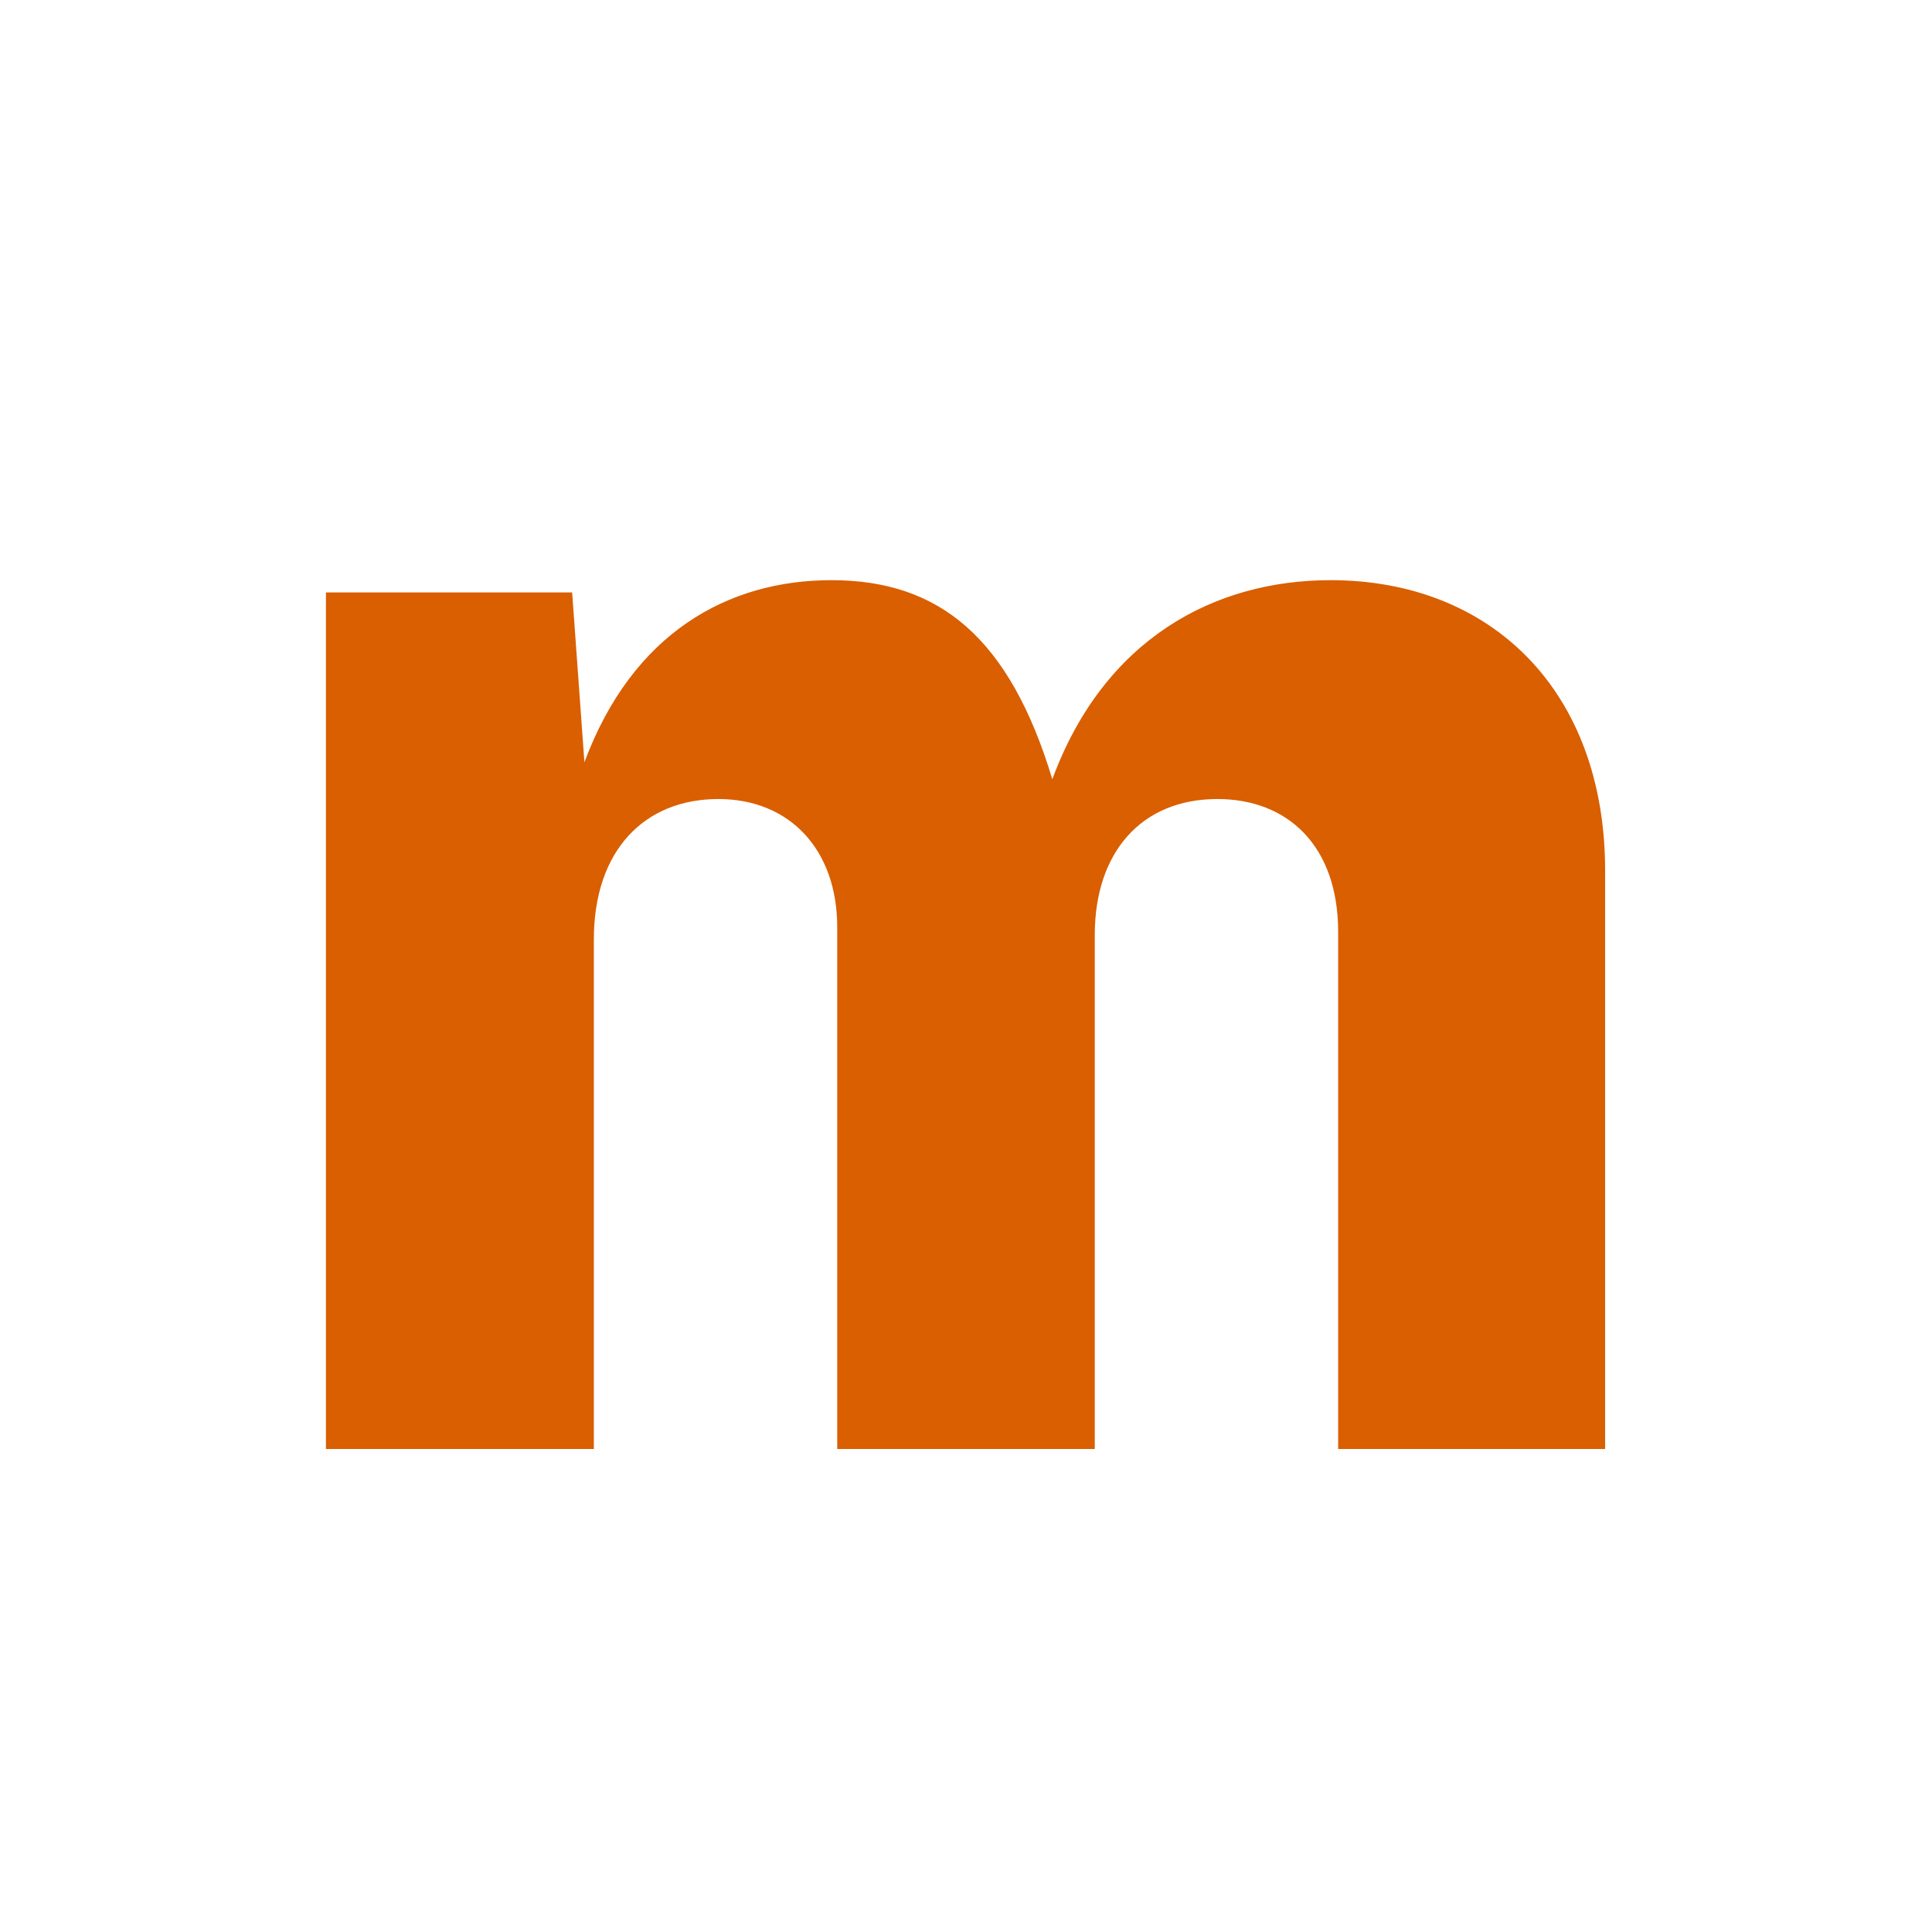
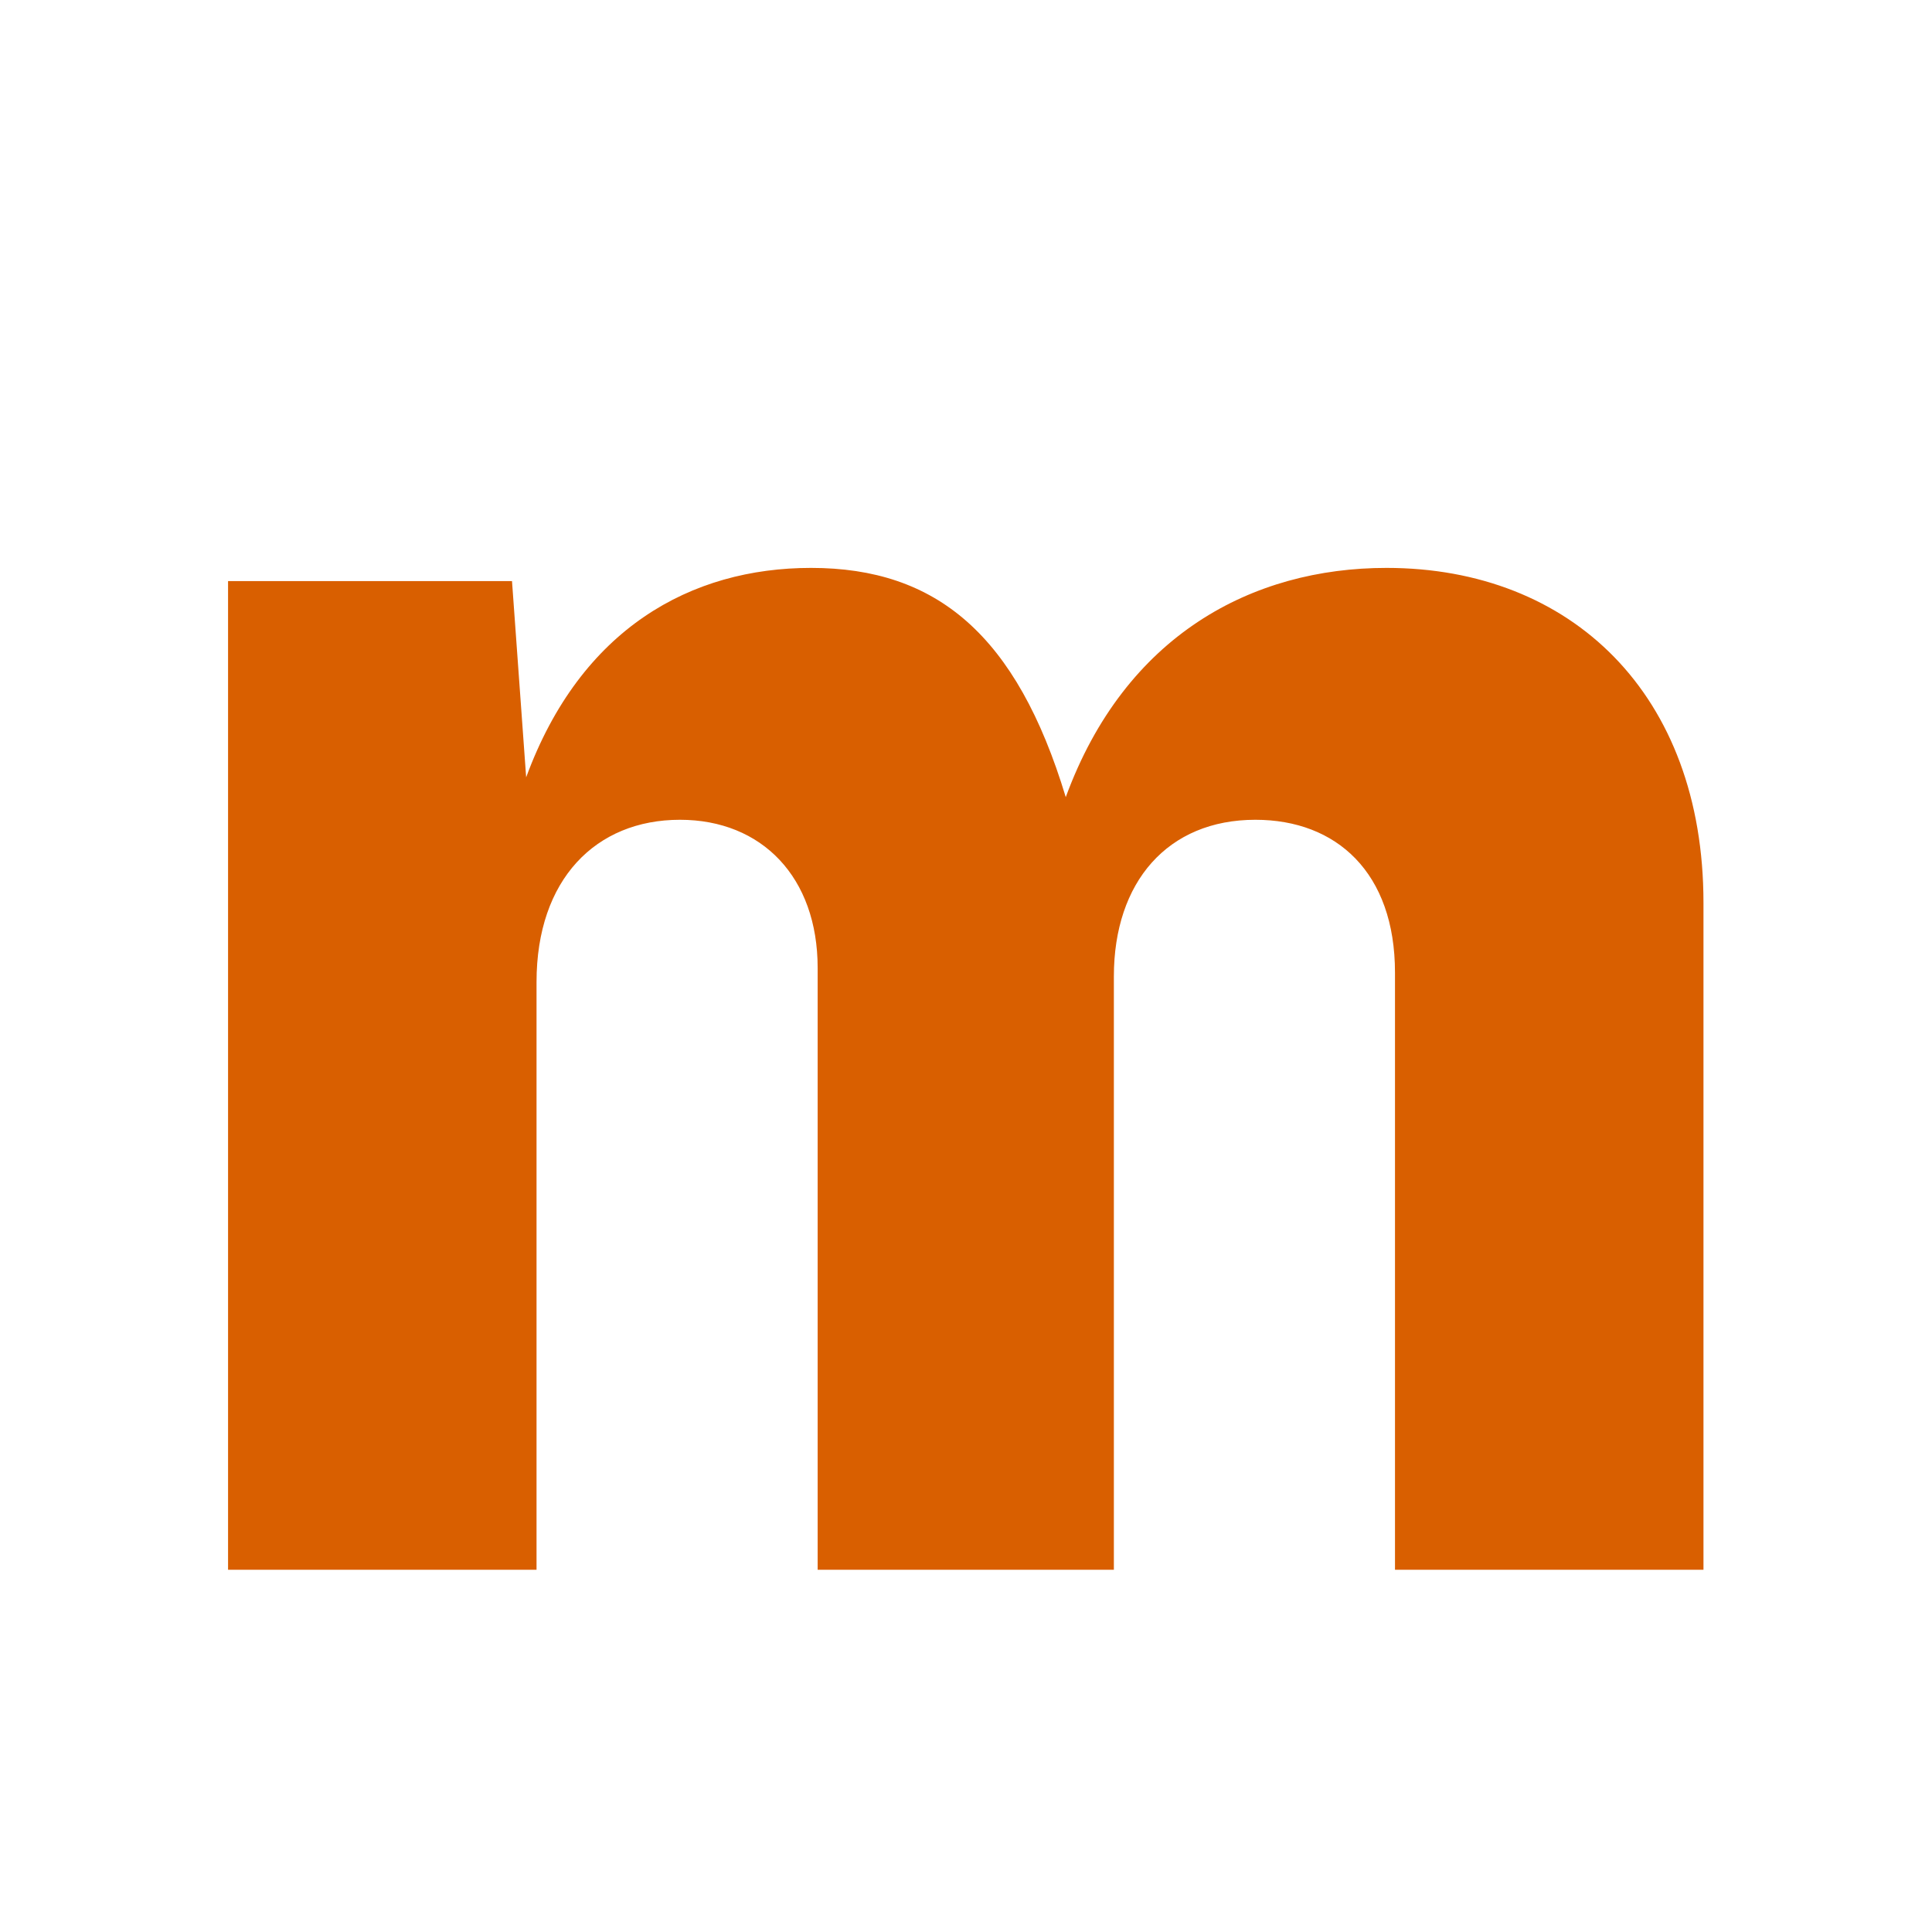
<svg xmlns="http://www.w3.org/2000/svg" viewBox="0 0 32 32">
  <rect width="32" height="32" fill="#ffffff" />
-   <text x="16" y="24" font-family="-apple-system, BlinkMacSystemFont, 'Segoe UI', sans-serif" font-size="26" font-weight="800" fill="#d95f00" text-anchor="middle">m</text>
+   <text x="16" y="26" font-family="-apple-system, BlinkMacSystemFont, 'Segoe UI', sans-serif" font-size="30" font-weight="800" fill="#d95f00" text-anchor="middle">m</text>
</svg>
